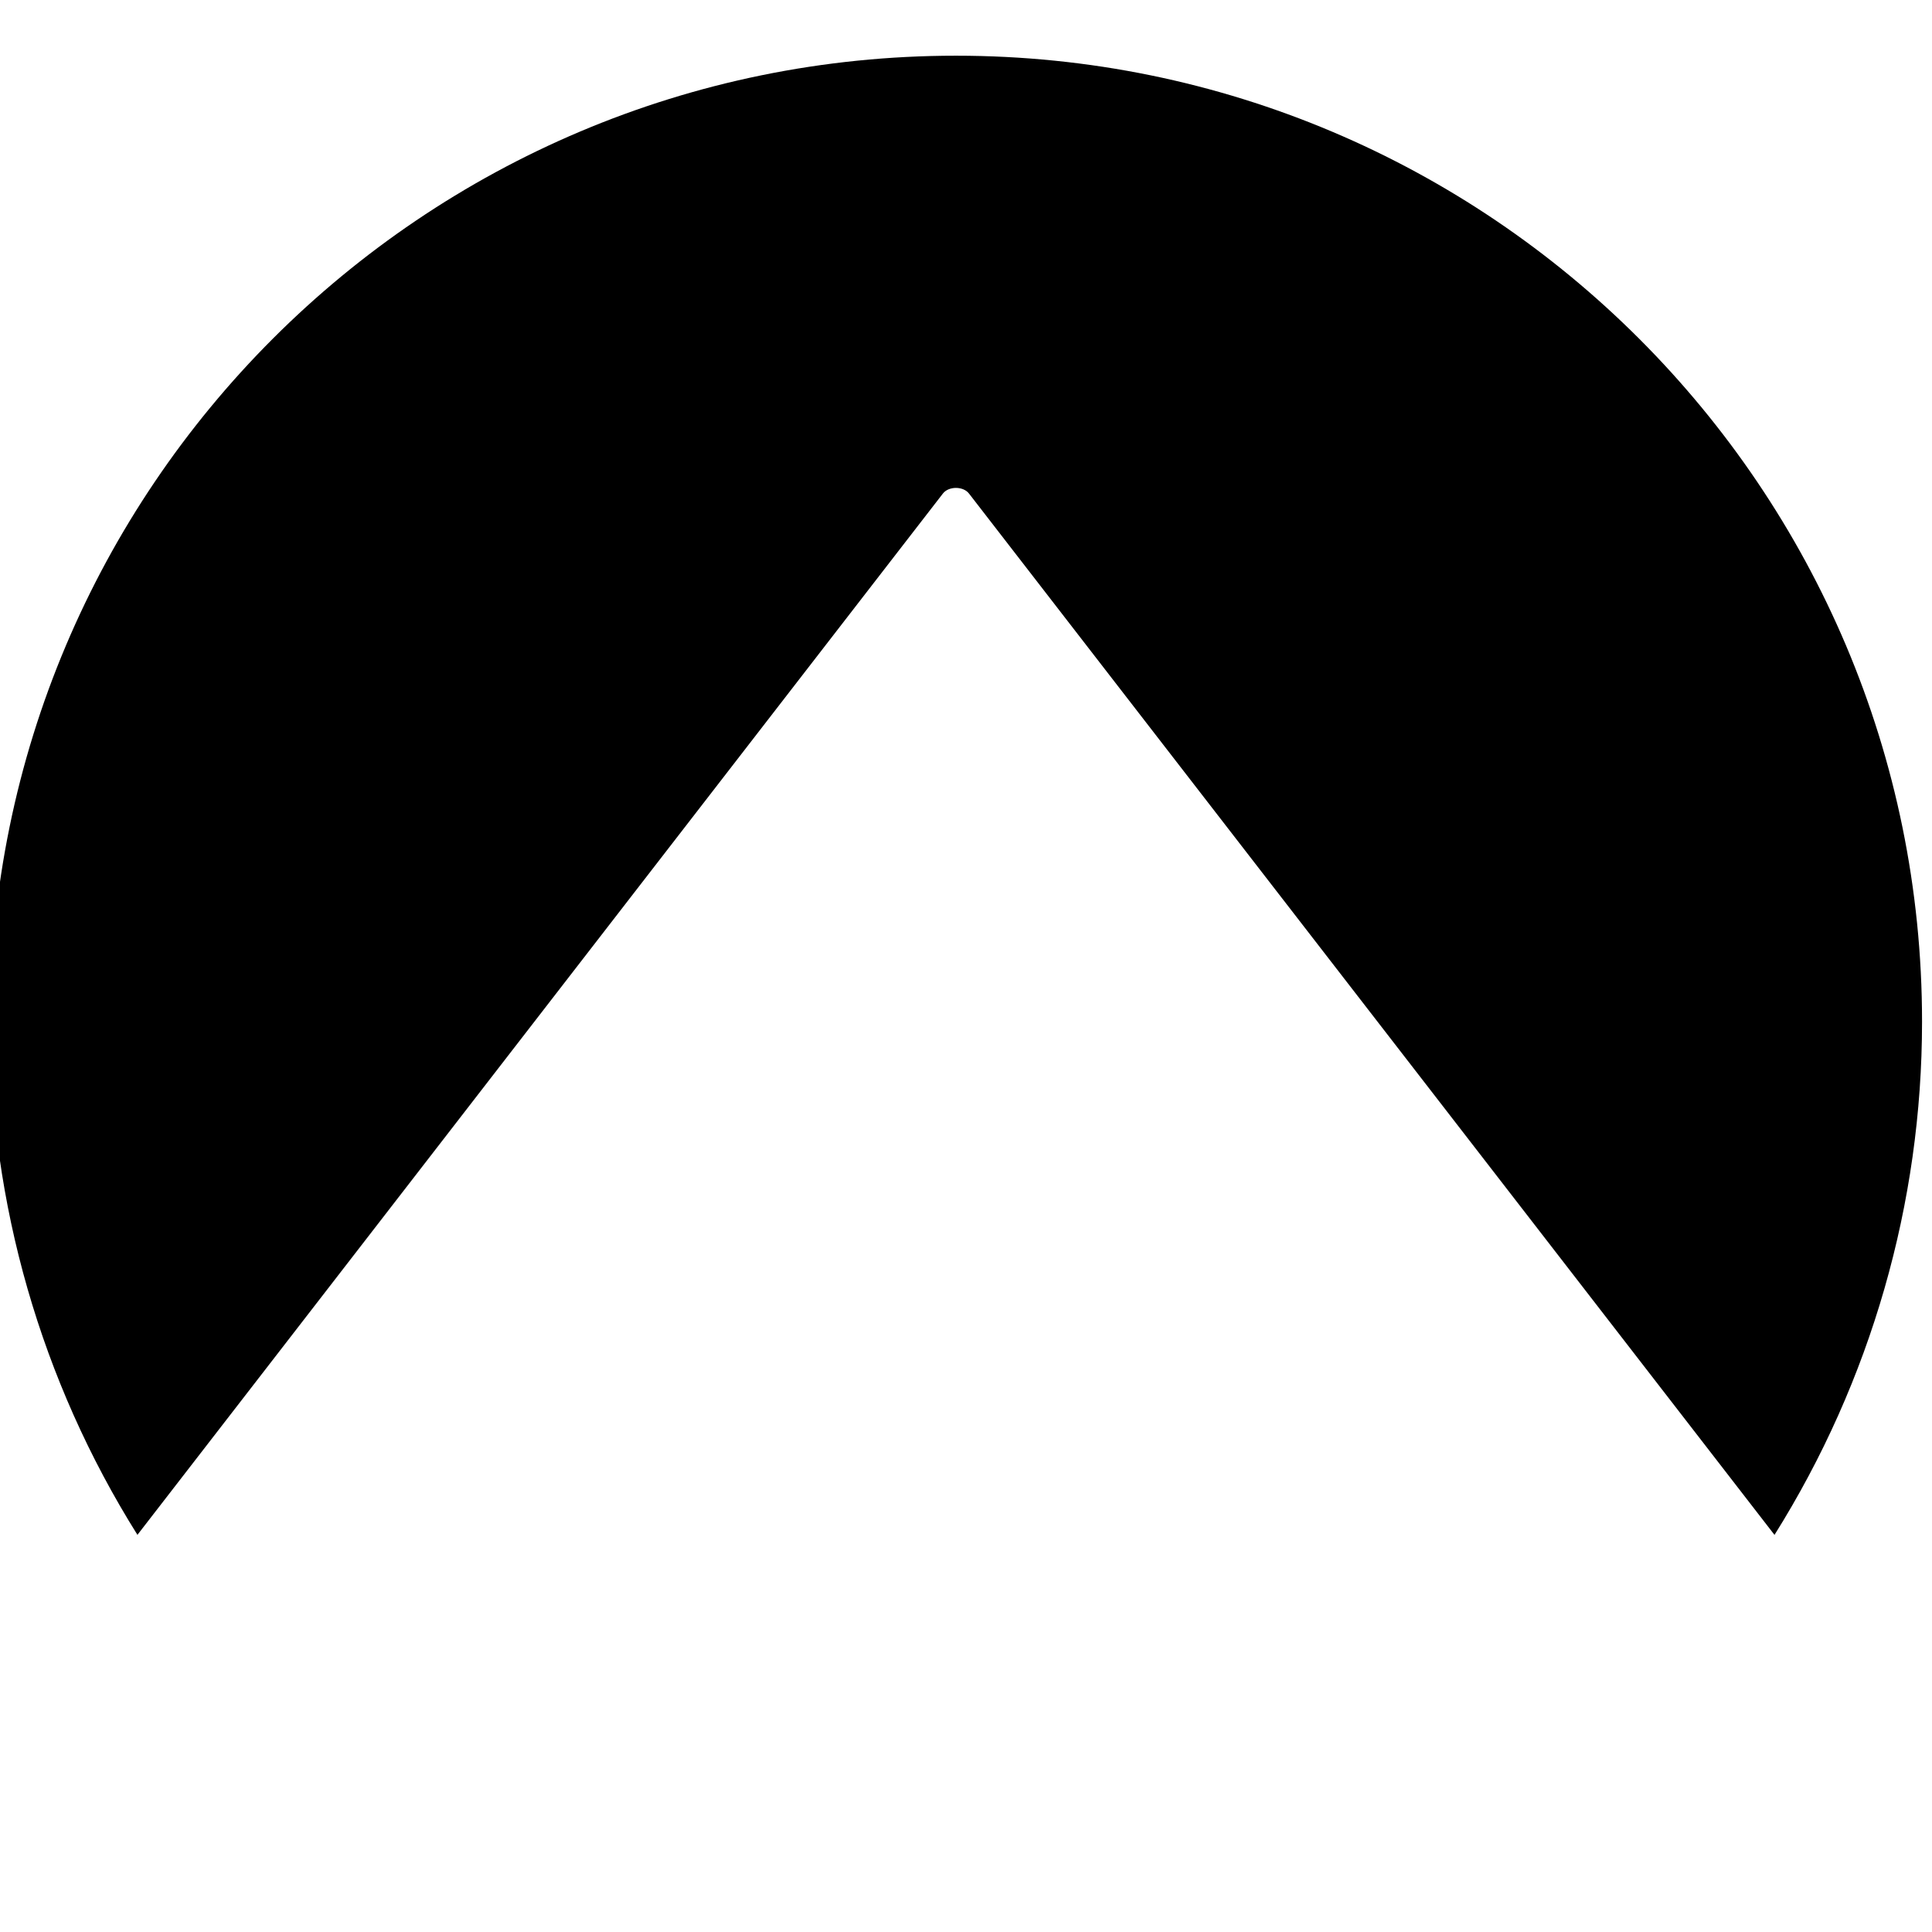
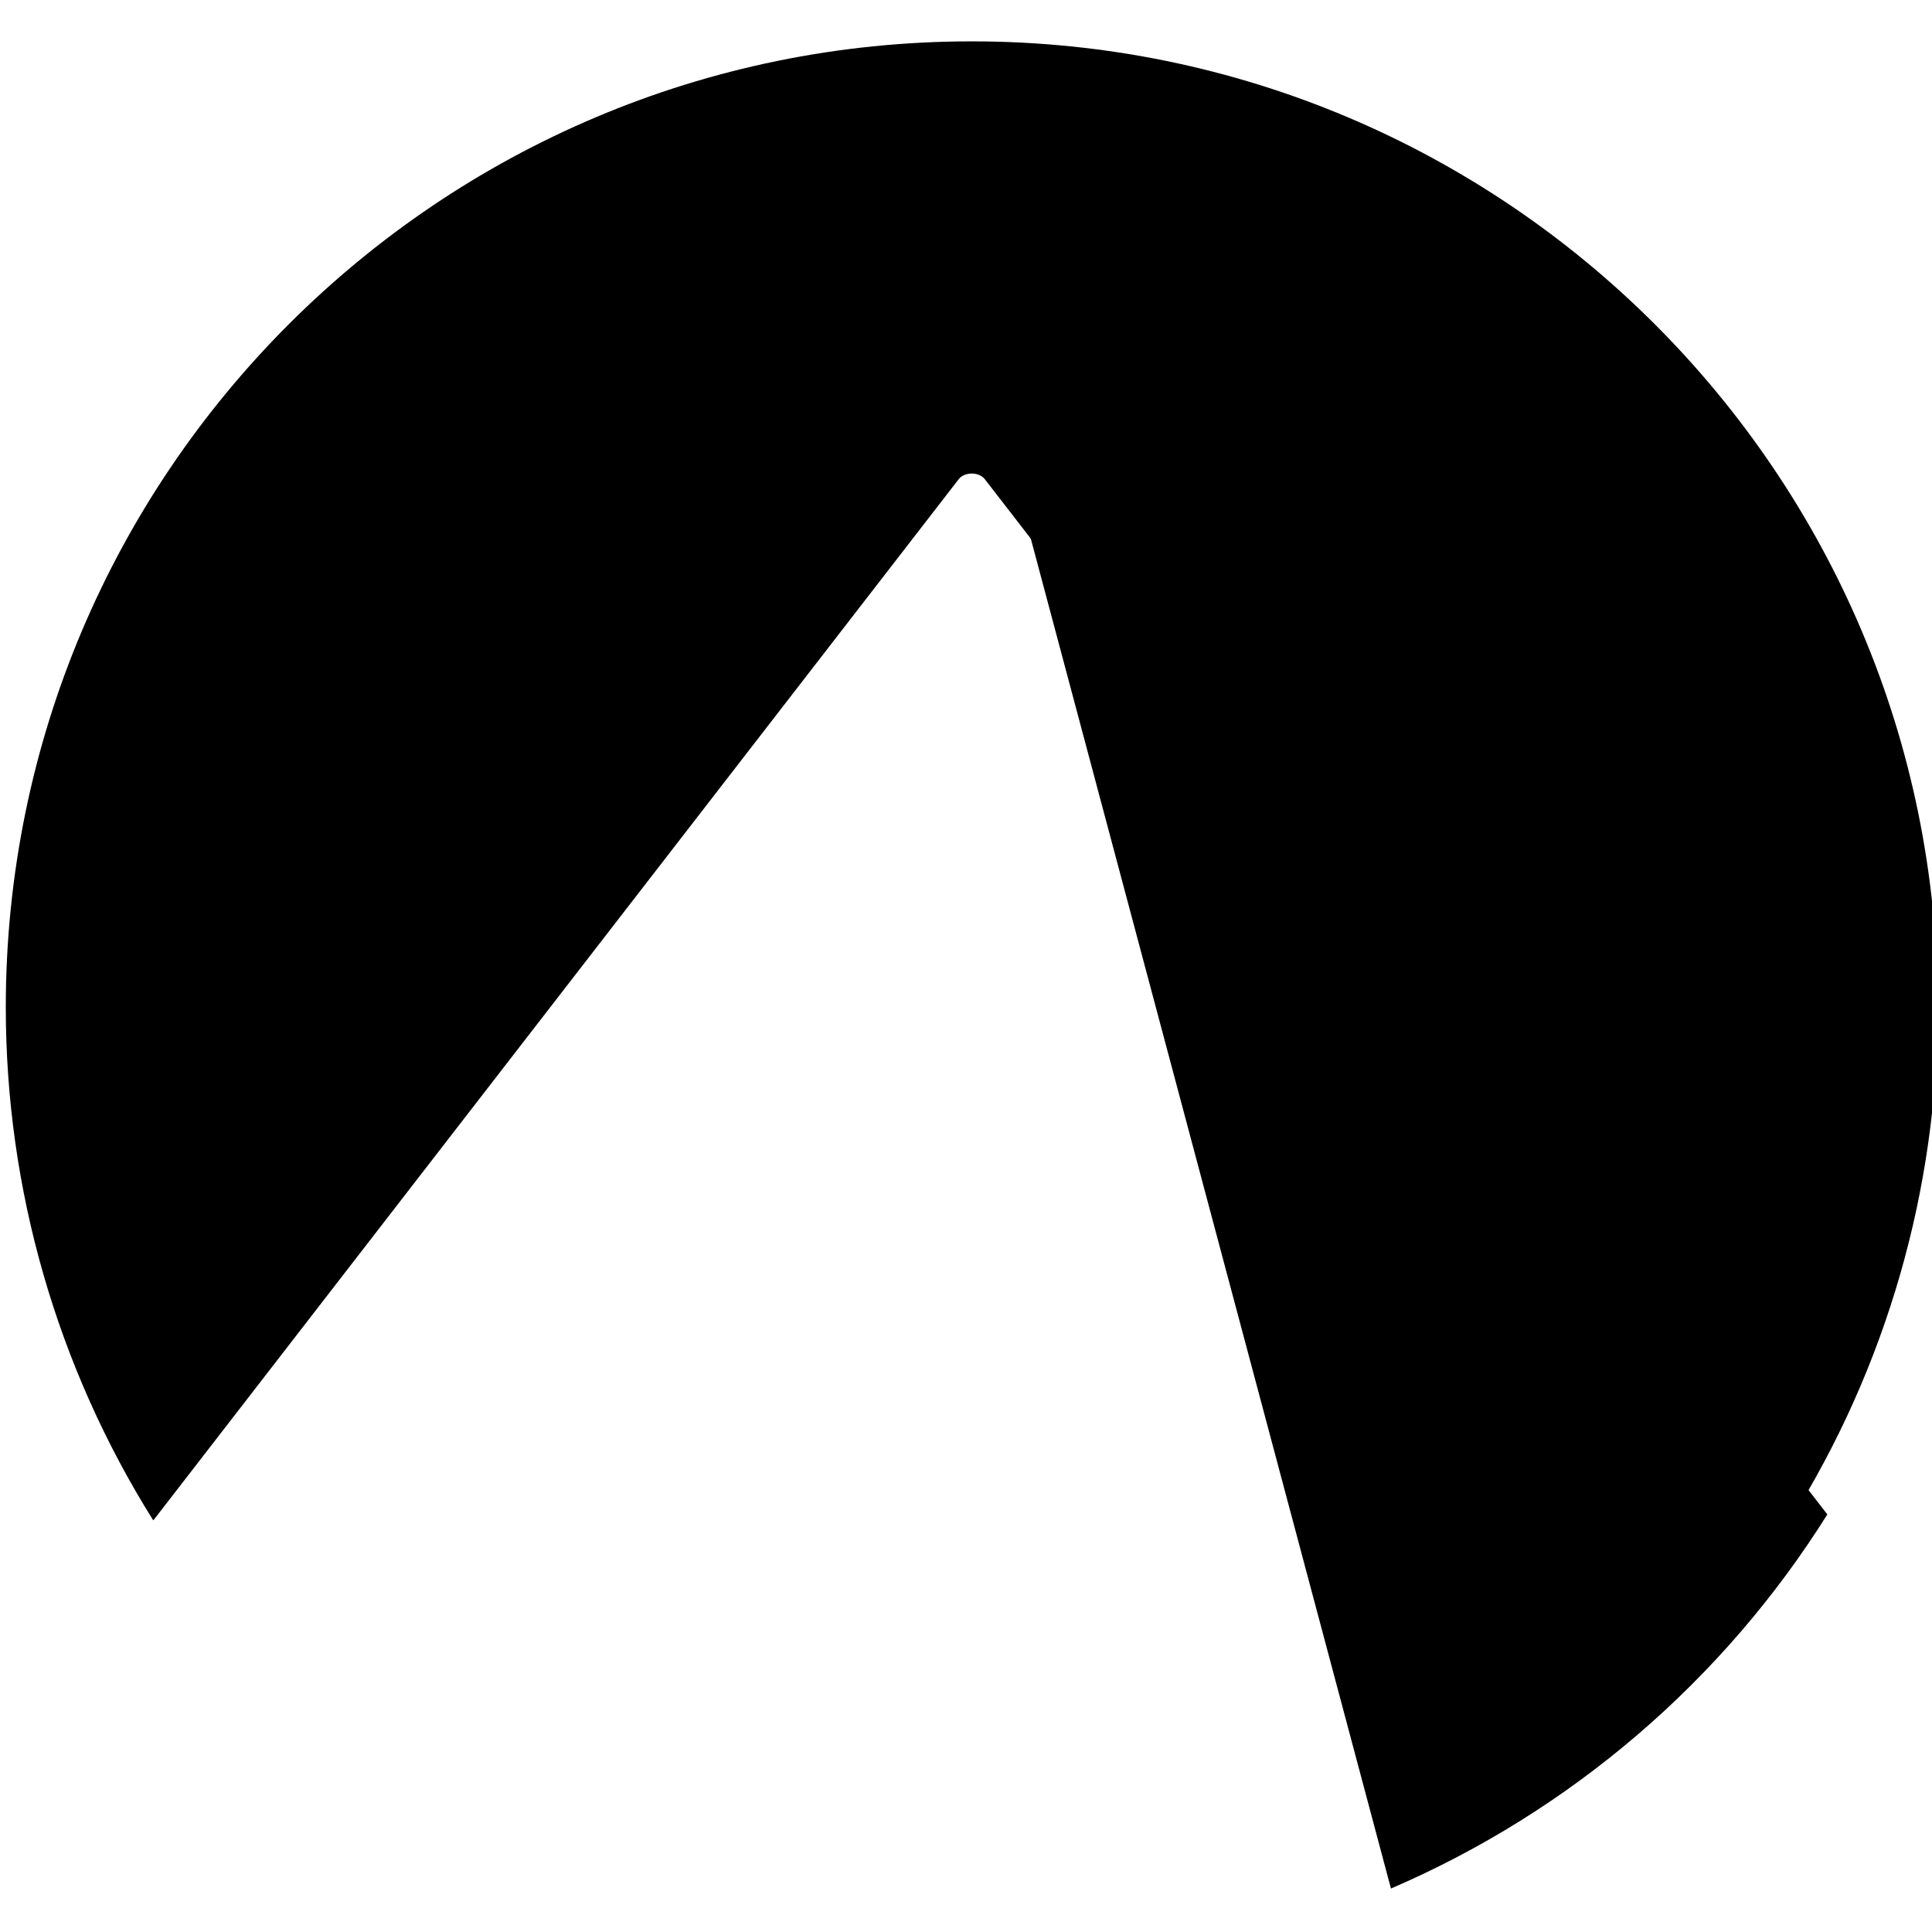
- <svg xmlns="http://www.w3.org/2000/svg" xmlns:xlink="http://www.w3.org/1999/xlink" width="16" height="16" viewBox="0 0 4.233 4.233">
-   <defs>
-     <linearGradient xlink:href="#b" id="c" x1="42519.285" x2="42575.336" y1="-7078.789" y2="-6966.931" gradientUnits="userSpaceOnUse" />
-     <linearGradient id="b">
-       <stop offset="0" style="stop-color:#2185d0;stop-opacity:0" />
-       <stop offset=".495" style="stop-color:#2185d0;stop-opacity:.3" />
-       <stop offset="1" style="stop-color:#2185d0;stop-opacity:.3" />
-     </linearGradient>
-   </defs>
-   <path d="M42519.285-7078.79a.76.568 0 0 0-.738.675l33.586 125.888a87.2 87.2 0 0 0 39.381-33.763l-71.565-92.52a.76.568 0 0 0-.664-.28" style="font-variation-settings:normal;opacity:1;vector-effect:none;paint-order:markers;stop-color:#000;stop-opacity:1" transform="translate(-1030.156 172.97)scale(.02428)" />
-   <path d="M11249.461-1883.696c-12.74 0-23.067 10.327-23.067 23.067 0 4.334 1.22 8.58 3.522 12.251l19.232-24.863c.138-.18.486-.18.624 0l19.233 24.864a23.07 23.07 0 0 0 3.523-12.252c0-12.74-10.327-23.067-23.067-23.067" style="opacity:1;paint-order:markers;stop-color:#000" transform="translate(-1030.156 172.97)scale(.09176)" />
+ <svg xmlns="http://www.w3.org/2000/svg" width="16" height="16" viewBox="0 0 16 16">
+   <path d="M42519.285-7078.79a.76.568 0 0 0-.738.675l33.586 125.888a87.2 87.2 0 0 0 39.381-33.763l-71.565-92.52a.76.568 0 0 0-.664-.28" transform="translate(-3893.49 653.646)scale(.09177)" />
+   <path d="M11249.461-1883.696c-12.74 0-23.067 10.327-23.067 23.067 0 4.334 1.22 8.58 3.522 12.251l19.232-24.863c.138-.18.486-.18.624 0l19.233 24.864a23.07 23.07 0 0 0 3.523-12.252c0-12.74-10.327-23.067-23.067-23.067" transform="translate(-3893.49 653.646)scale(.34682)" />
</svg>
